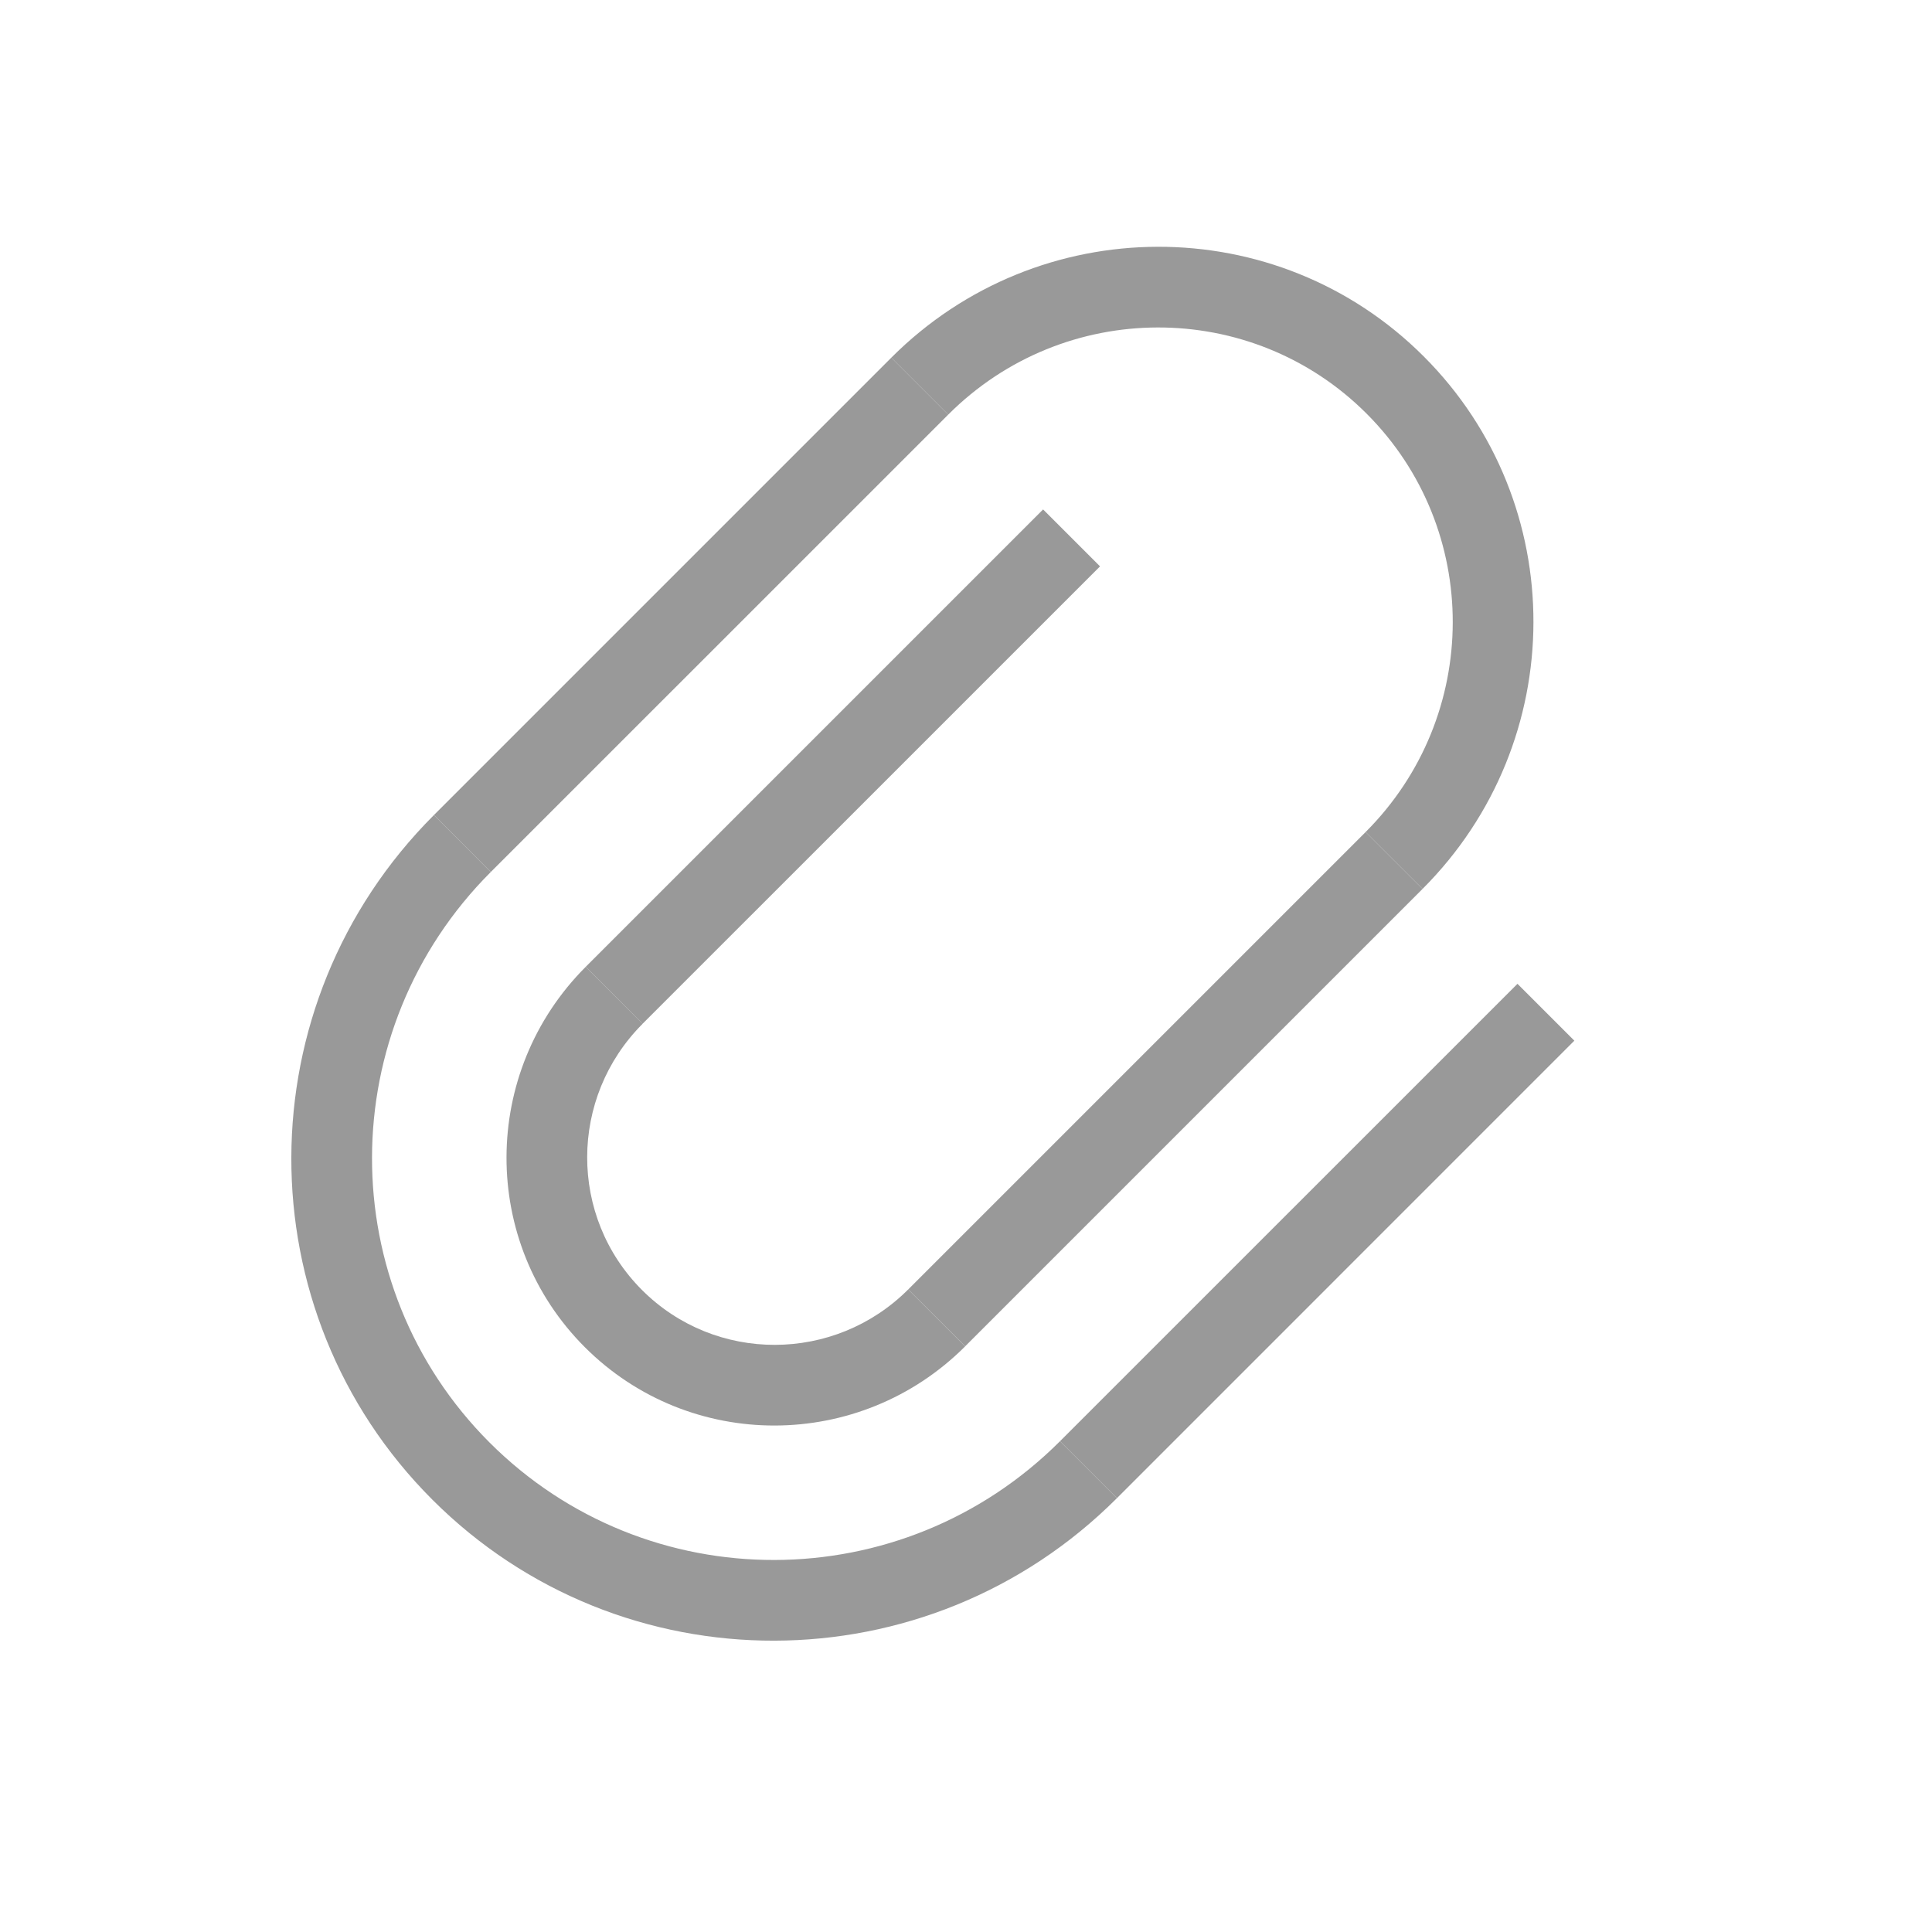
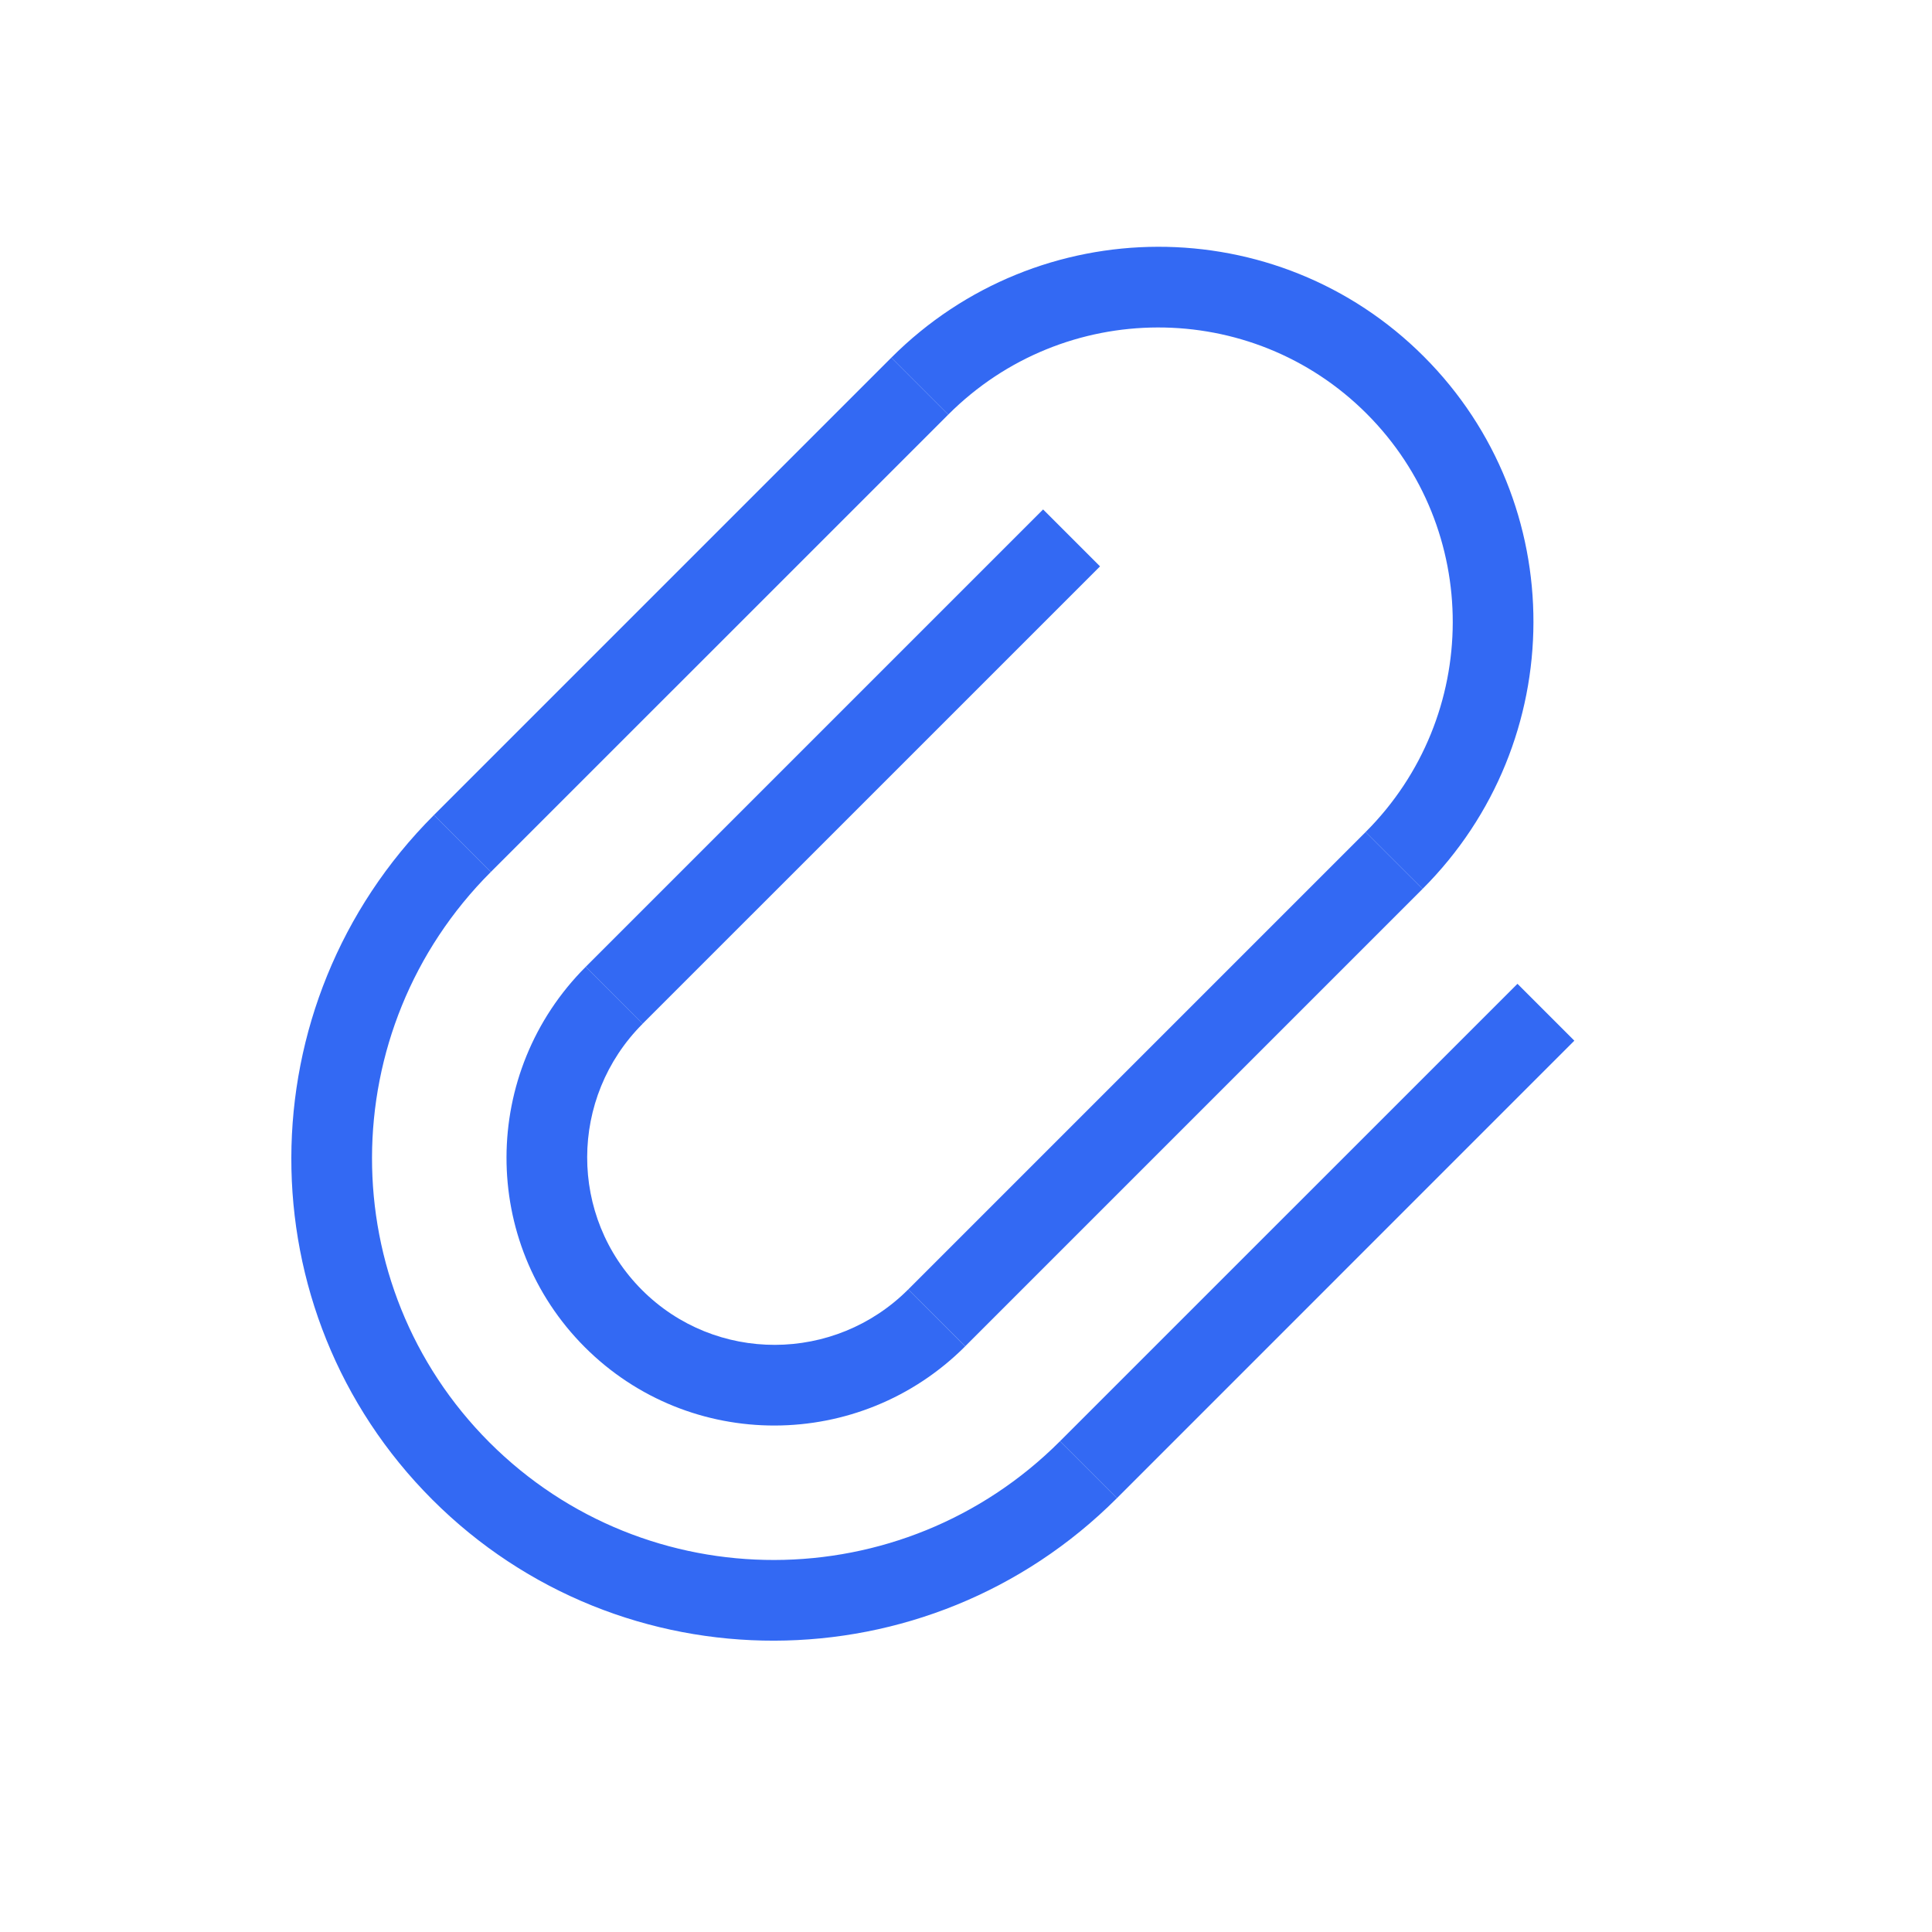
<svg xmlns="http://www.w3.org/2000/svg" width="32" height="32" viewBox="0 0 32 32" fill="none">
-   <path fill-rule="evenodd" clip-rule="evenodd" d="M7.187 13.5L14.763 5.924L15.706 6.867L8.129 14.443L7.187 13.5Z" fill="#999999" />
-   <path fill-rule="evenodd" clip-rule="evenodd" d="M9.701 16.014L17.277 8.438L18.22 9.381L10.643 16.957L9.701 16.014Z" fill="#999999" />
-   <path fill-rule="evenodd" clip-rule="evenodd" d="M15.043 21.357L22.619 13.781L23.562 14.723L15.986 22.299L15.043 21.357Z" fill="#999999" />
-   <path fill-rule="evenodd" clip-rule="evenodd" d="M17.557 23.871L25.134 16.295L26.076 17.237L18.5 24.814L17.557 23.871Z" fill="#999999" />
-   <path fill-rule="evenodd" clip-rule="evenodd" d="M17.557 23.871C14.942 26.486 10.712 26.495 8.108 23.892C5.505 21.288 5.514 17.058 8.129 14.443L7.187 13.5C4.048 16.638 4.037 21.715 7.161 24.839C10.286 27.963 15.362 27.952 18.5 24.814L17.557 23.871Z" fill="#999999" />
-   <path fill-rule="evenodd" clip-rule="evenodd" d="M22.619 13.781L23.562 14.723C26.003 12.283 26.012 8.334 23.582 5.904C21.152 3.474 17.203 3.483 14.763 5.924L15.706 6.867C17.623 4.949 20.726 4.942 22.635 6.851C24.544 8.76 24.537 11.863 22.619 13.781Z" fill="#999999" />
-   <path fill-rule="evenodd" clip-rule="evenodd" d="M9.701 16.014C7.958 17.758 7.951 20.578 9.687 22.314C11.423 24.049 14.243 24.043 15.986 22.3L15.043 21.357C13.823 22.577 11.849 22.582 10.634 21.367C9.419 20.152 9.423 18.178 10.644 16.957L9.701 16.014Z" fill="#999999" />
+   <path fill-rule="evenodd" clip-rule="evenodd" d="M7.187 13.5L14.763 5.924L15.706 6.867L8.129 14.443L7.187 13.5Z" fill="#3369F3" />
+   <path fill-rule="evenodd" clip-rule="evenodd" d="M9.701 16.014L17.277 8.438L18.22 9.381L10.643 16.957L9.701 16.014Z" fill="#3369F3" />
+   <path fill-rule="evenodd" clip-rule="evenodd" d="M15.043 21.357L22.619 13.781L23.562 14.723L15.986 22.299L15.043 21.357Z" fill="#3369F3" />
+   <path fill-rule="evenodd" clip-rule="evenodd" d="M17.557 23.871L25.134 16.295L26.076 17.237L18.5 24.814L17.557 23.871Z" fill="#3369F3" />
+   <path fill-rule="evenodd" clip-rule="evenodd" d="M17.557 23.871C14.942 26.486 10.712 26.495 8.108 23.892C5.505 21.288 5.514 17.058 8.129 14.443L7.187 13.5C4.048 16.638 4.037 21.715 7.161 24.839C10.286 27.963 15.362 27.952 18.5 24.814L17.557 23.871Z" fill="#3369F3" />
+   <path fill-rule="evenodd" clip-rule="evenodd" d="M22.619 13.781L23.562 14.723C26.003 12.283 26.012 8.334 23.582 5.904C21.152 3.474 17.203 3.483 14.763 5.924L15.706 6.867C17.623 4.949 20.726 4.942 22.635 6.851C24.544 8.76 24.537 11.863 22.619 13.781Z" fill="#3369F3" />
+   <path fill-rule="evenodd" clip-rule="evenodd" d="M9.701 16.014C7.958 17.758 7.951 20.578 9.687 22.314C11.423 24.049 14.243 24.043 15.986 22.3L15.043 21.357C13.823 22.577 11.849 22.582 10.634 21.367C9.419 20.152 9.423 18.178 10.644 16.957L9.701 16.014Z" fill="#3369F3" />
</svg>
